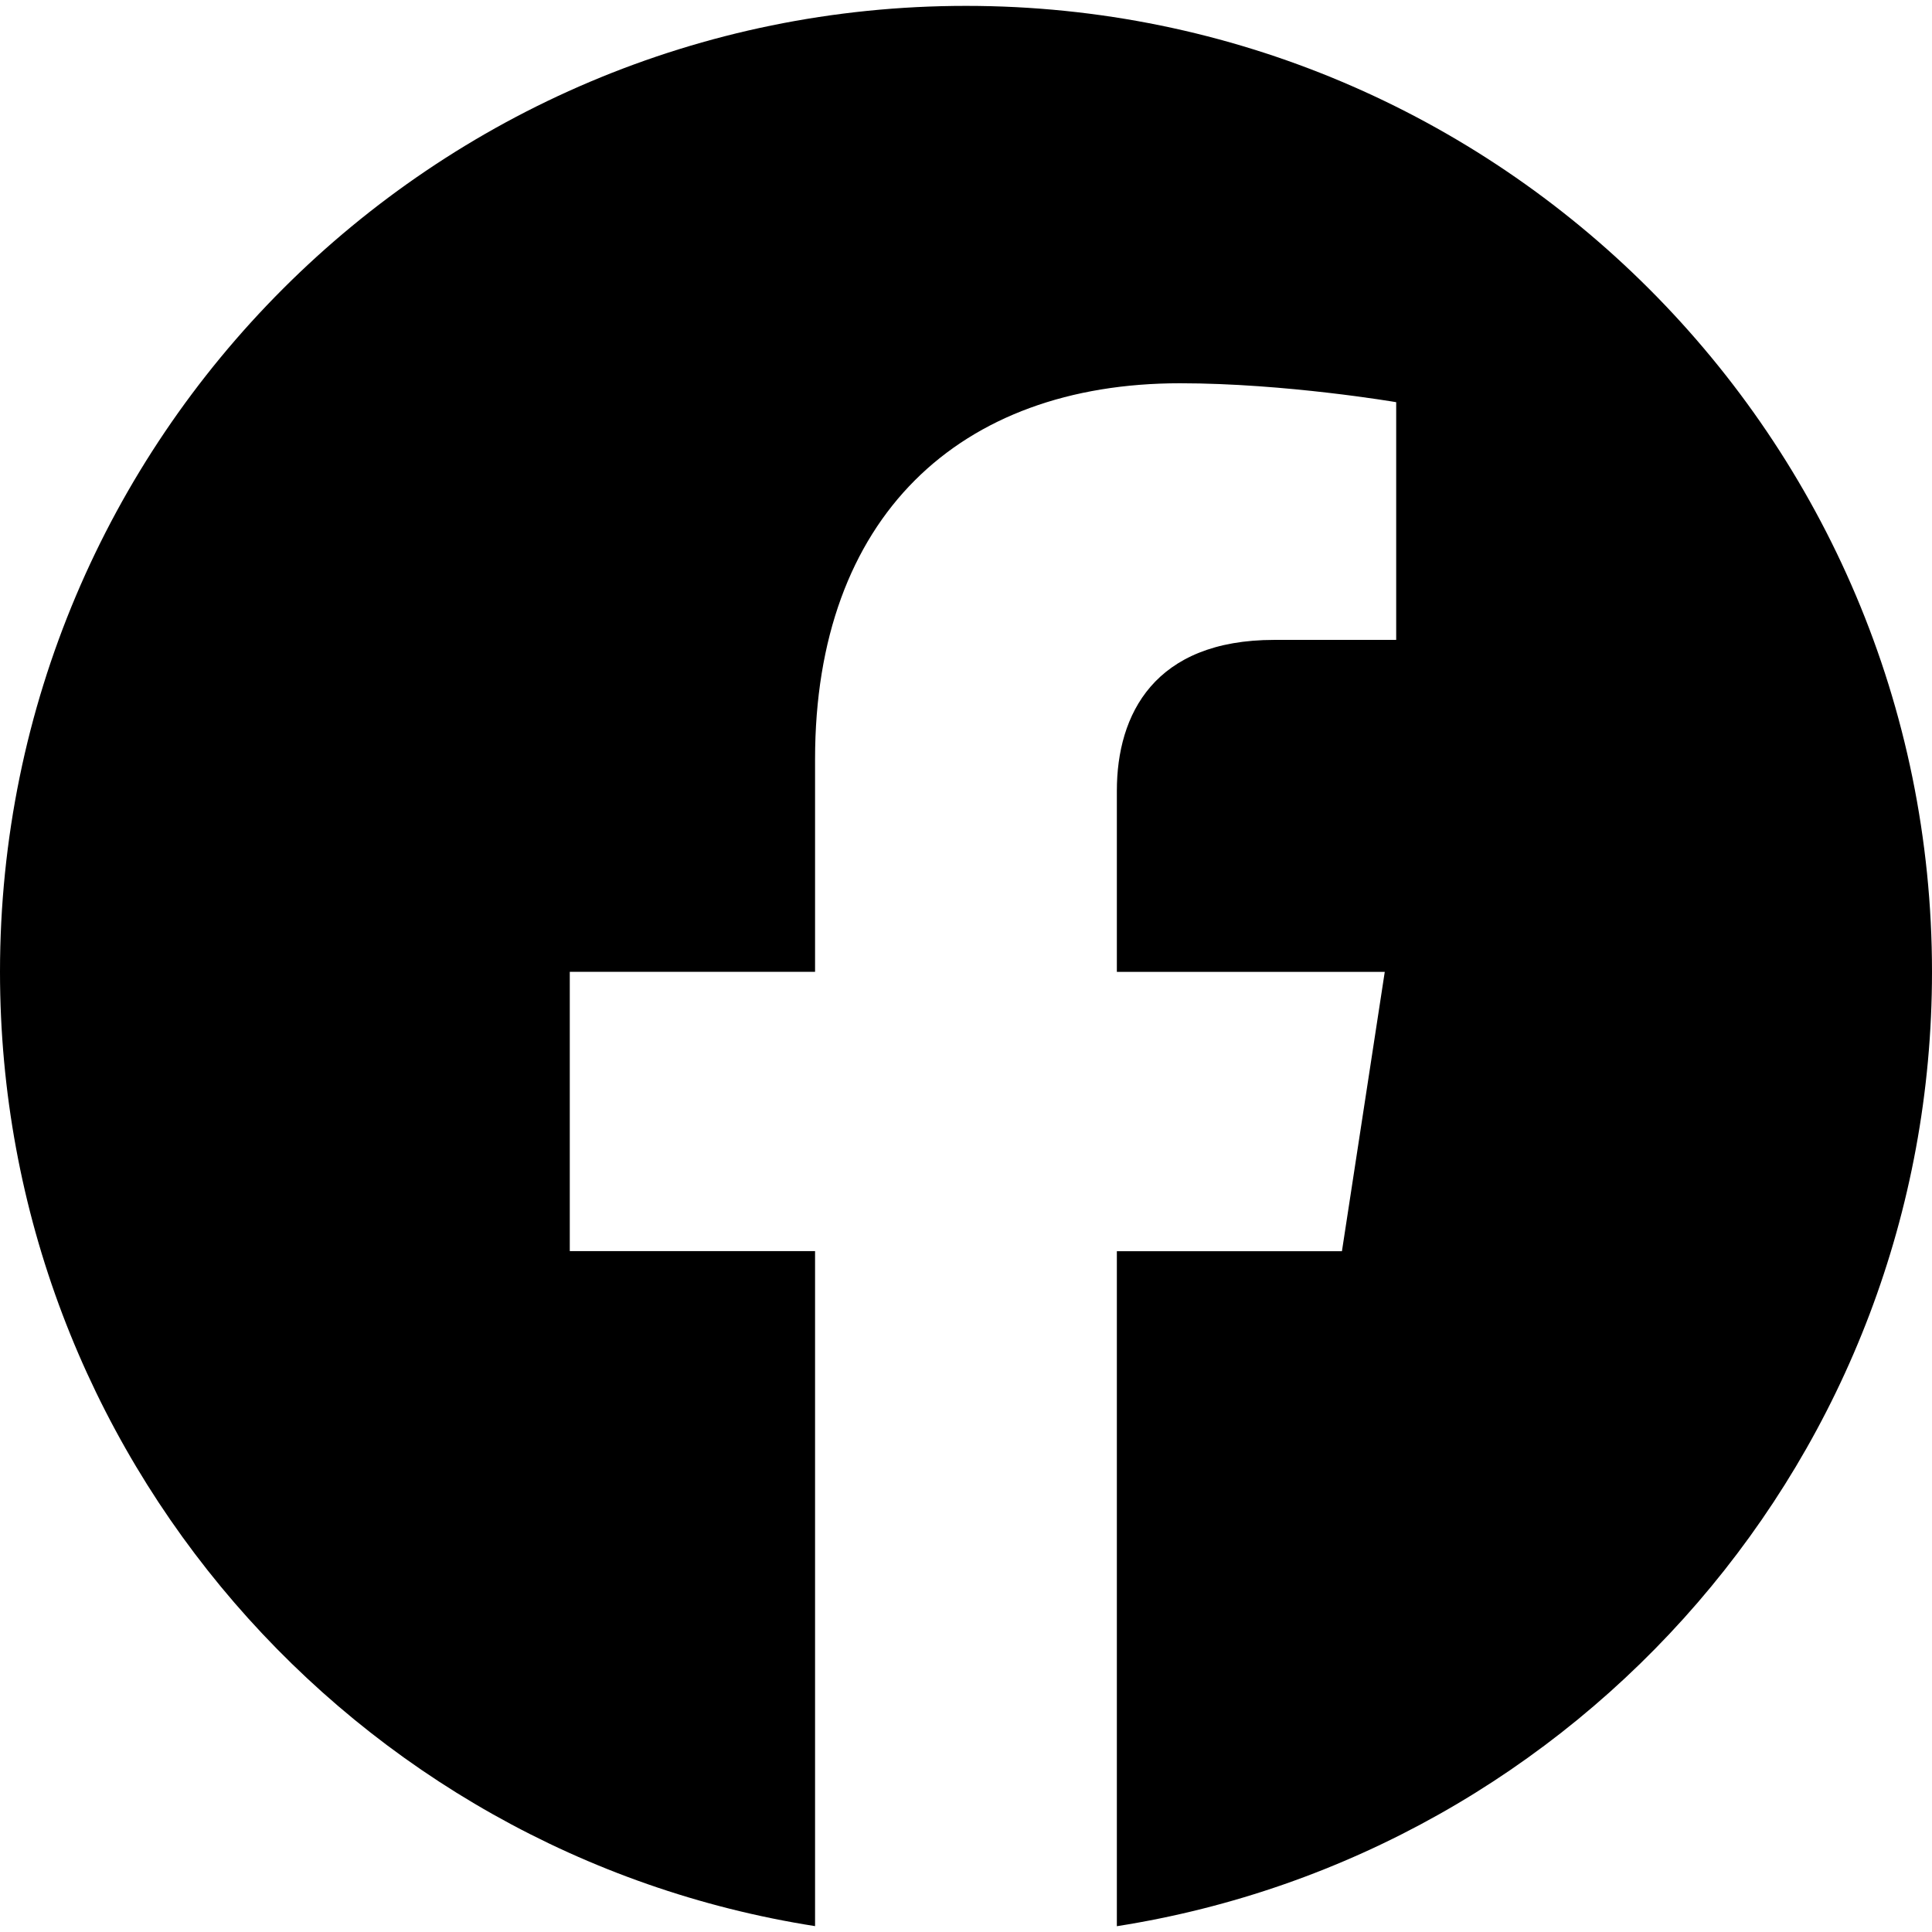
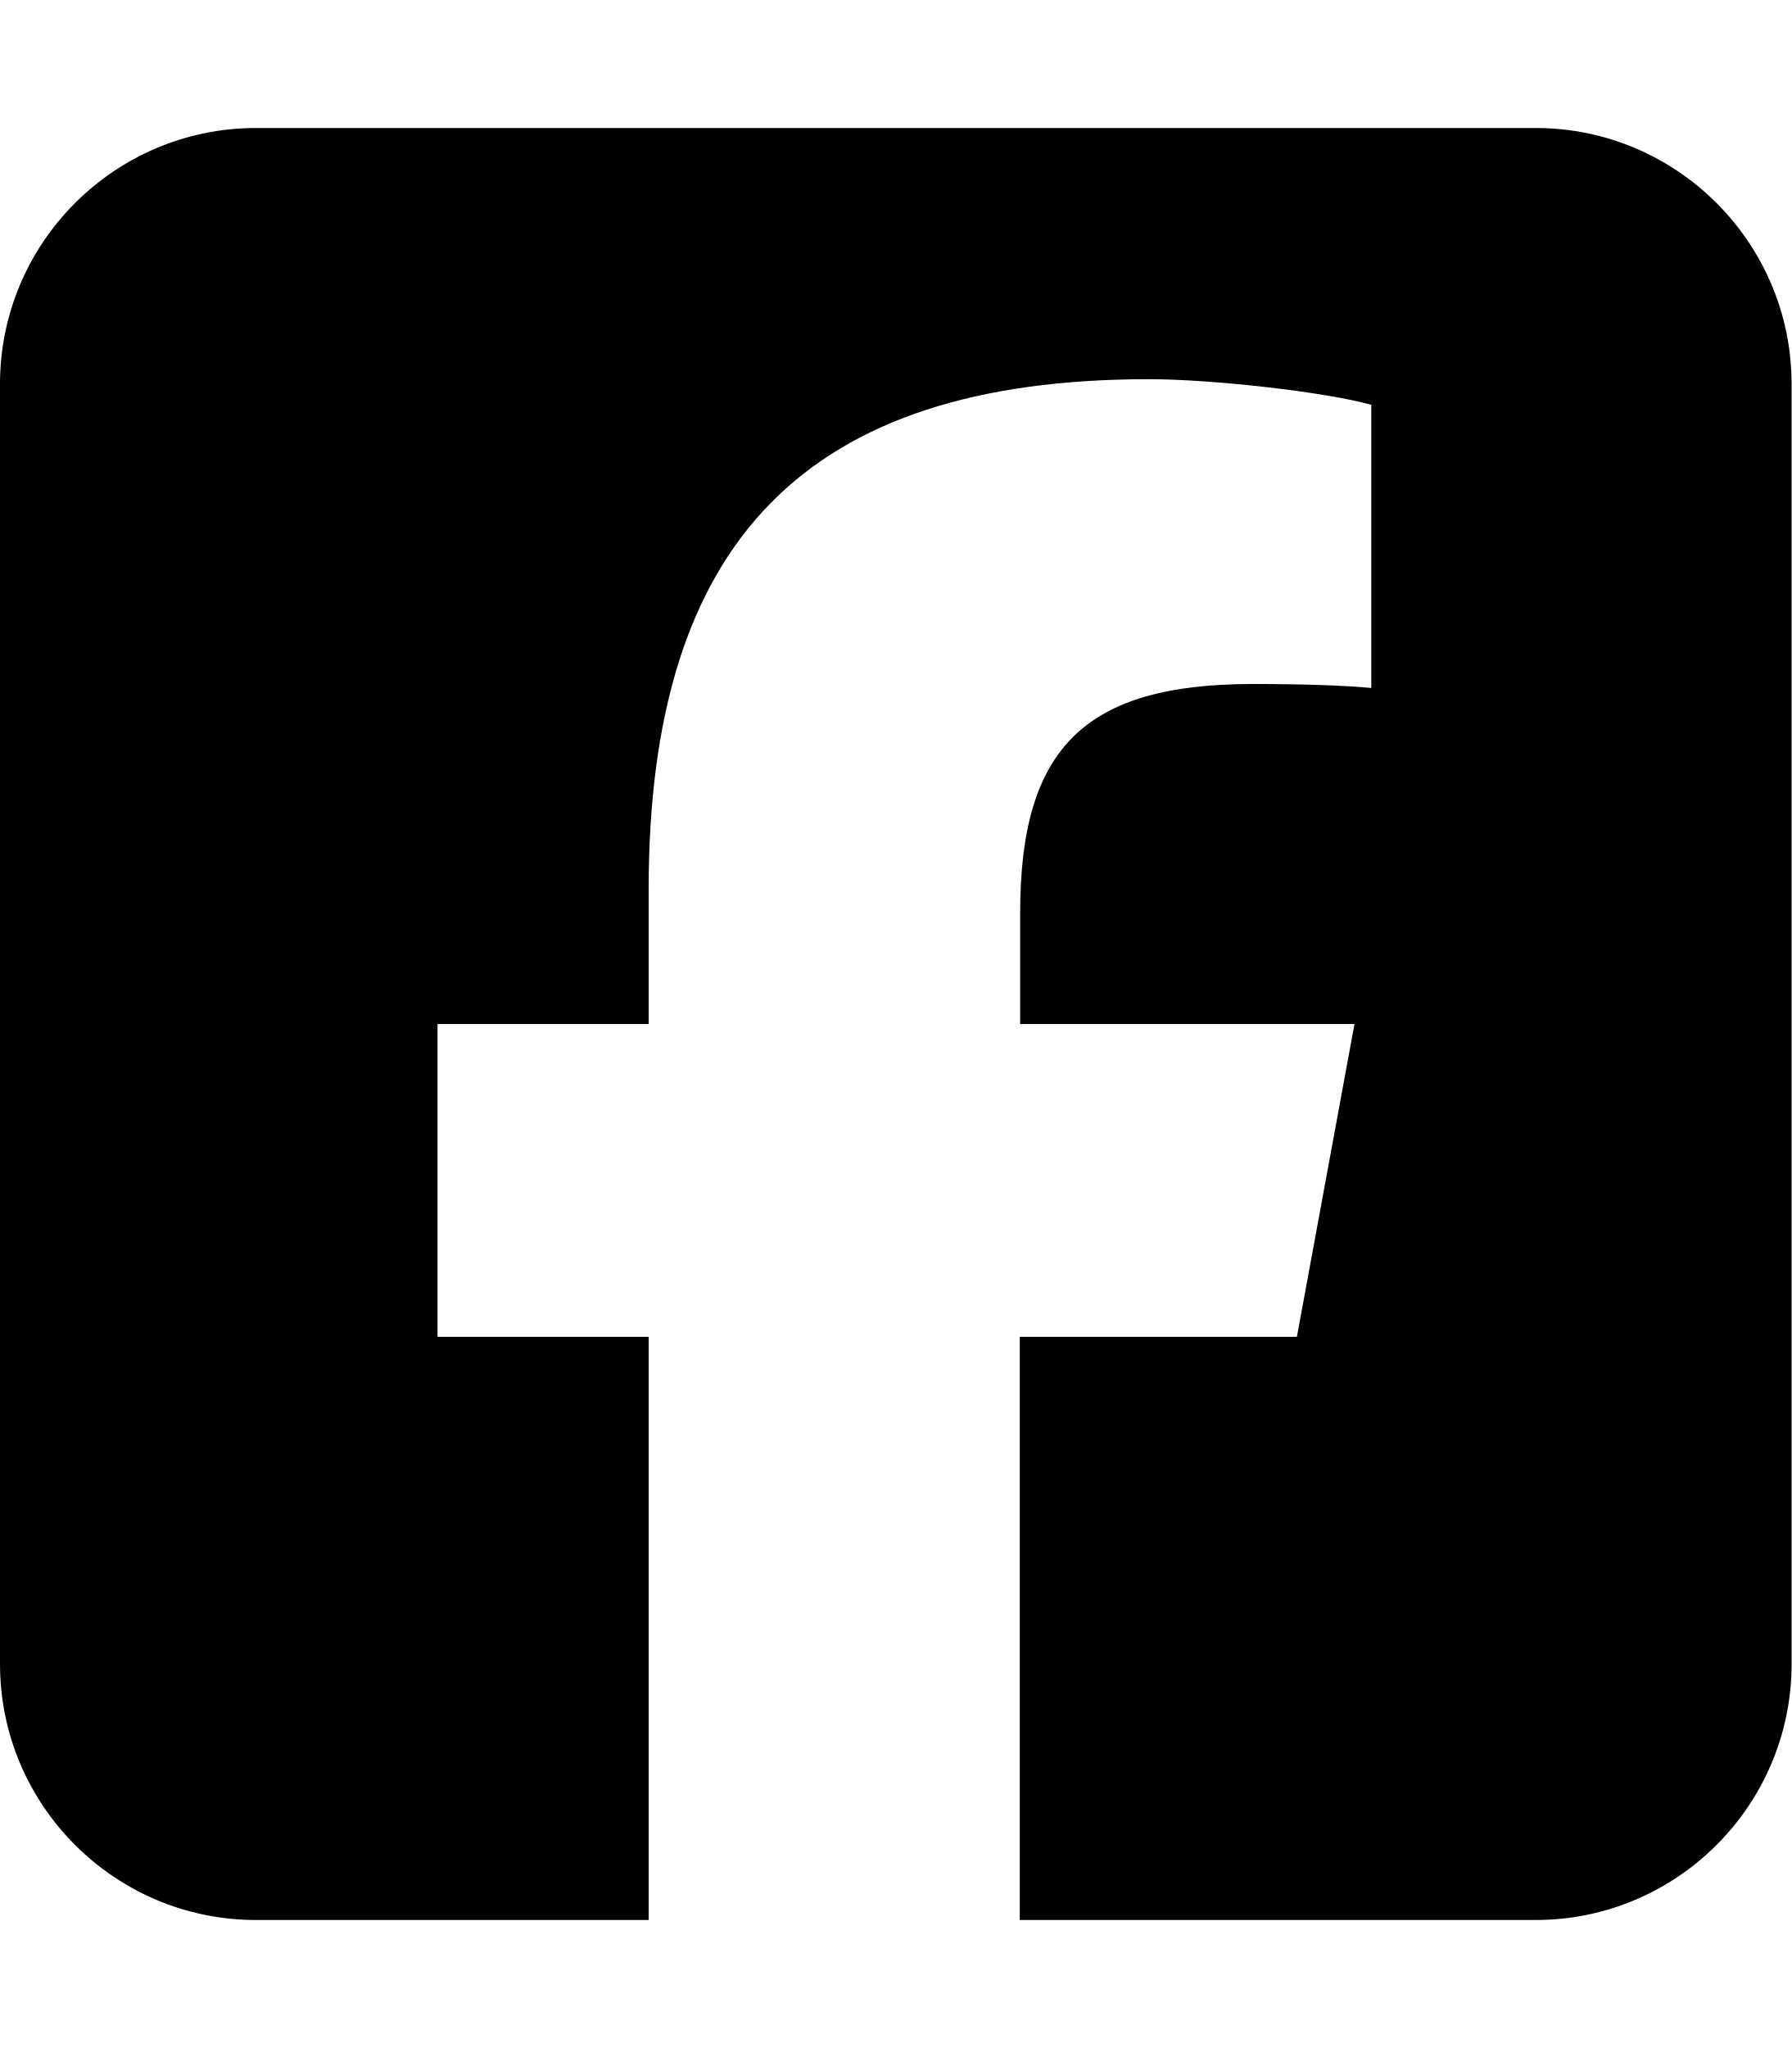
- <svg xmlns="http://www.w3.org/2000/svg" role="img" viewBox="0 0 24 24">
-   <path d="M24 12.073c0-6.627-5.373-12-12-12s-12 5.373-12 12c0 5.99 4.388 10.954 10.125 11.854v-8.385H7.078v-3.47h3.047V9.43c0-3.007 1.792-4.669 4.533-4.669 1.312 0 2.686.235 2.686.235v2.953H15.83c-1.491 0-1.956.925-1.956 1.874v2.25h3.328l-.532 3.47h-2.796v8.385C19.612 23.027 24 18.062 24 12.073z" />
+ <svg xmlns="http://www.w3.org/2000/svg" viewBox="0 0 448 512">
+   <path d="M64 32C28.7 32 0 60.7 0 96V416c0 35.3 28.7 64 64 64h98.2V334.2H109.4V256h52.8V222.3c0-87.1 39.4-127.5 125-127.5c16.2 0 44.2 3.2 55.7 6.4V172c-6-.6-16.5-1-29.6-1c-42 0-58.2 15.9-58.2 57.2V256h83.6l-14.4 78.2H255V480H384c35.3 0 64-28.7 64-64V96c0-35.3-28.7-64-64-64H64z" />
</svg>
